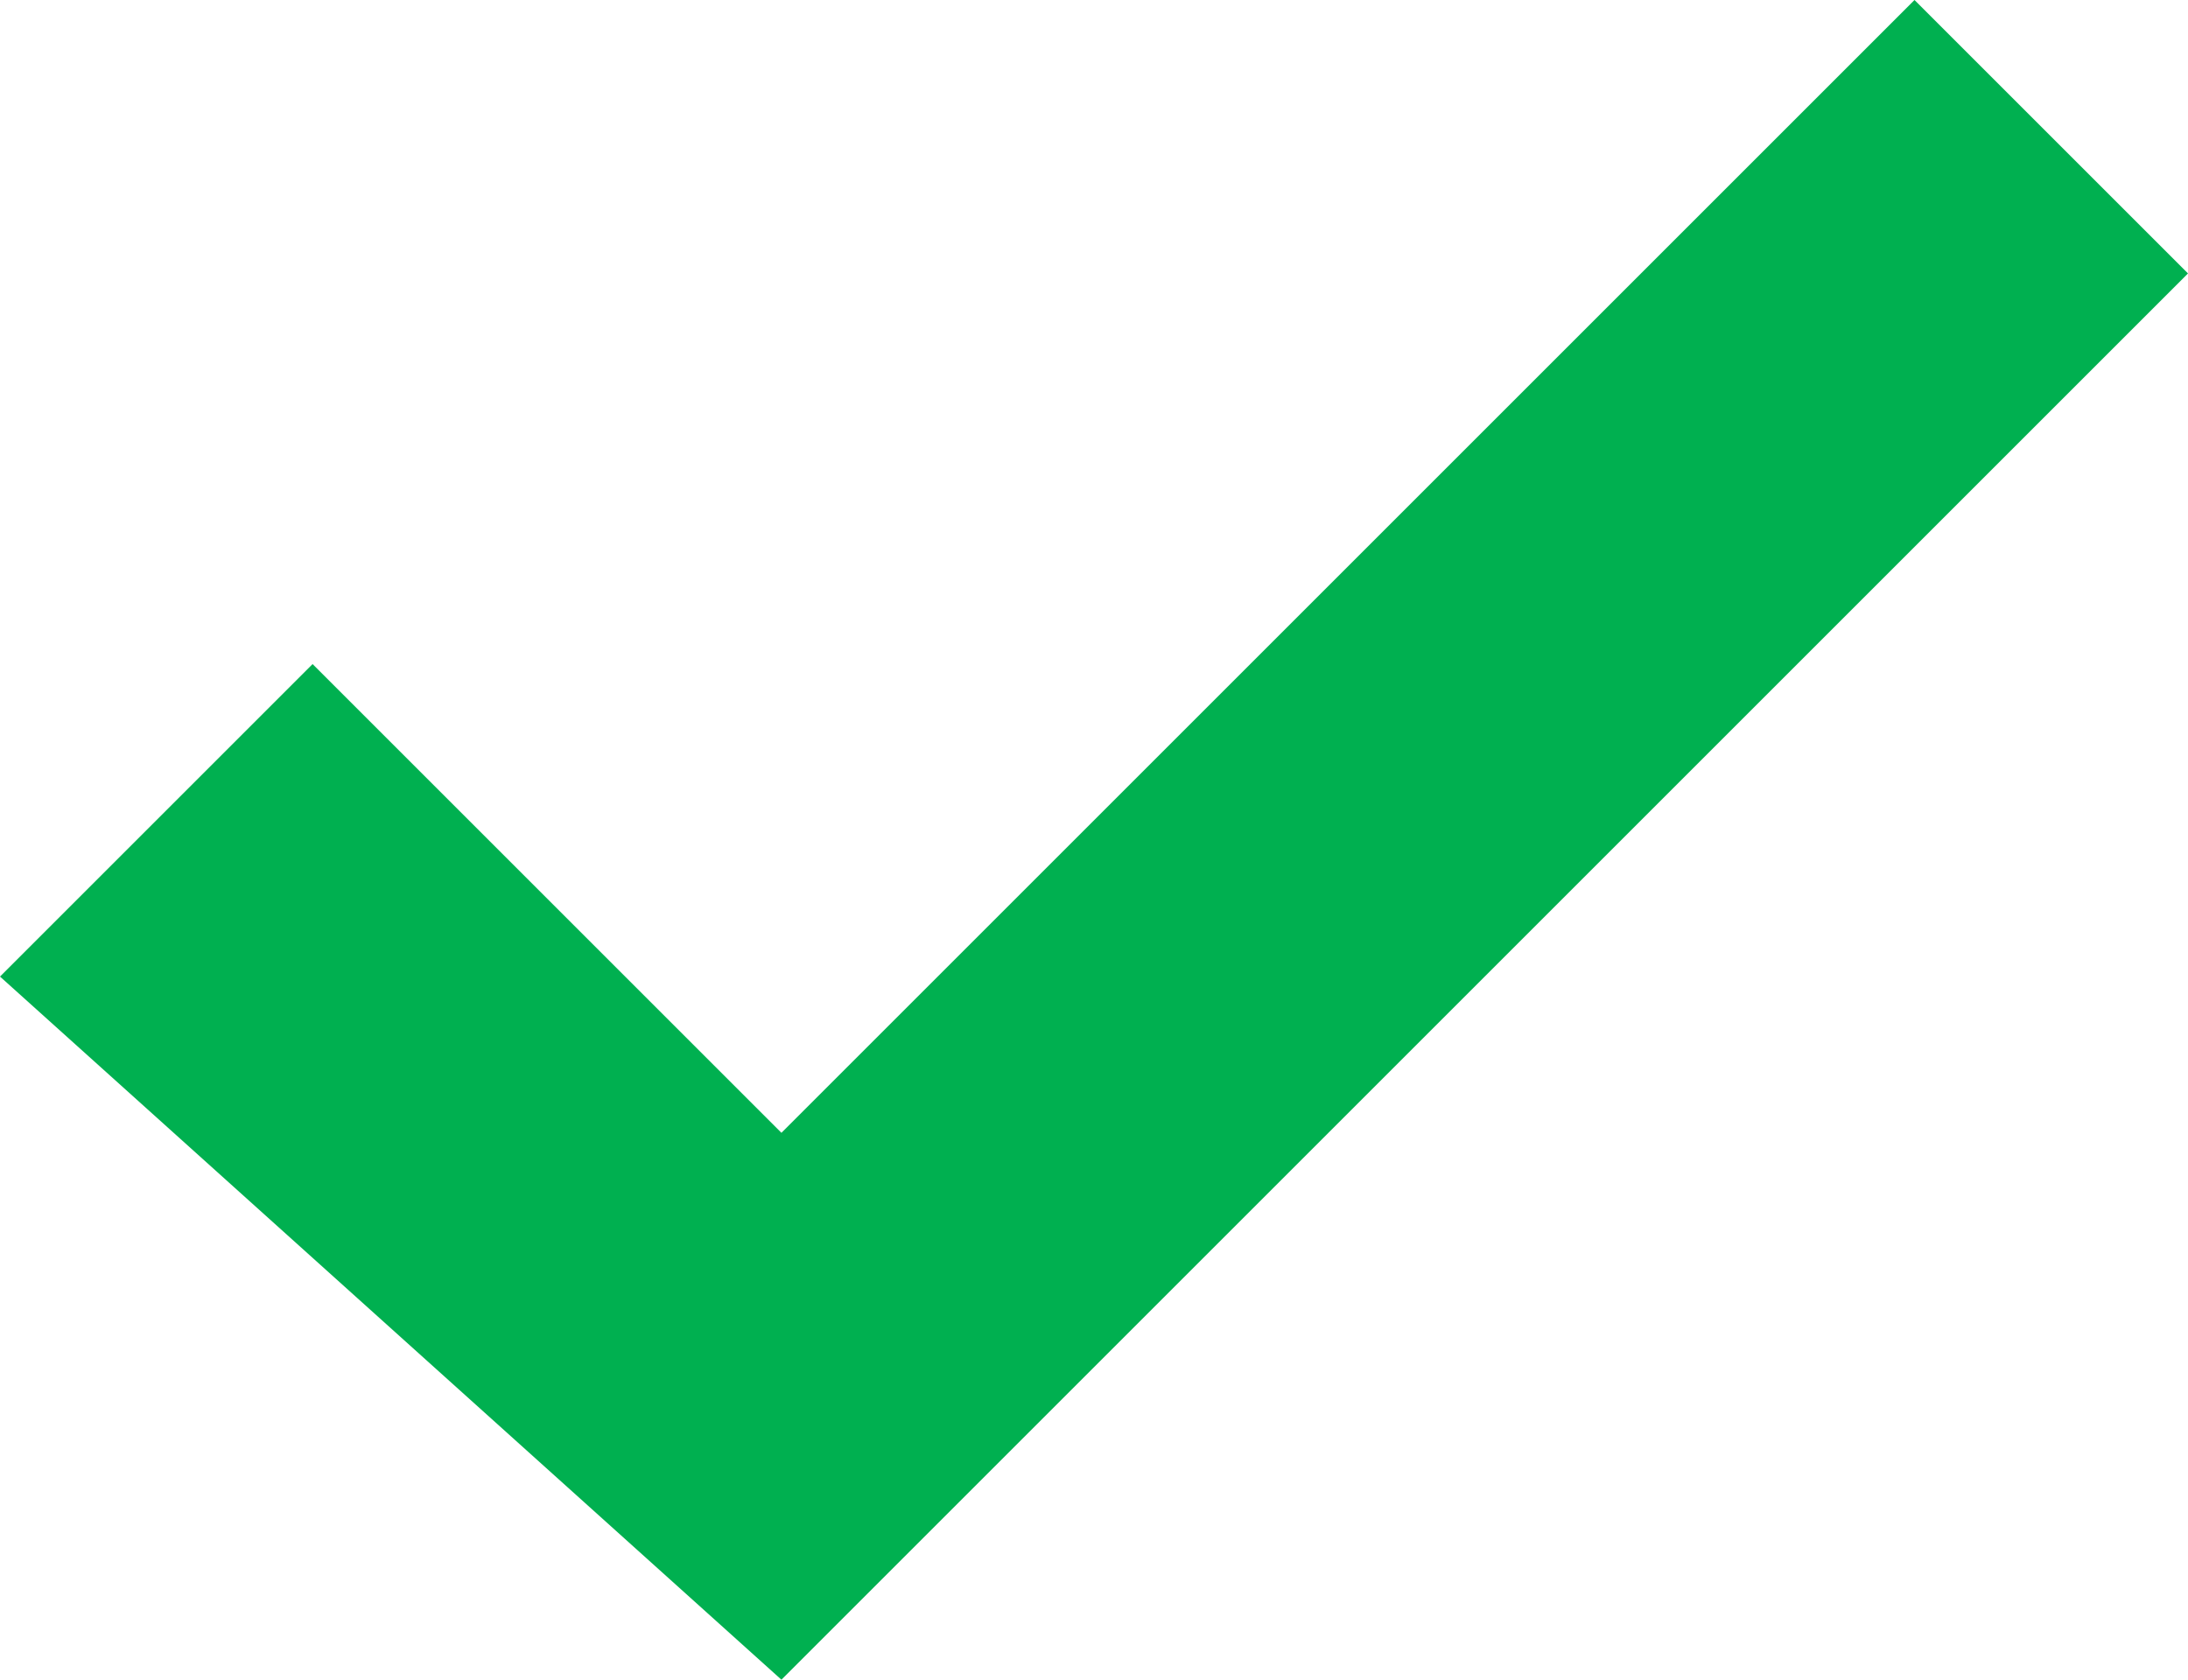
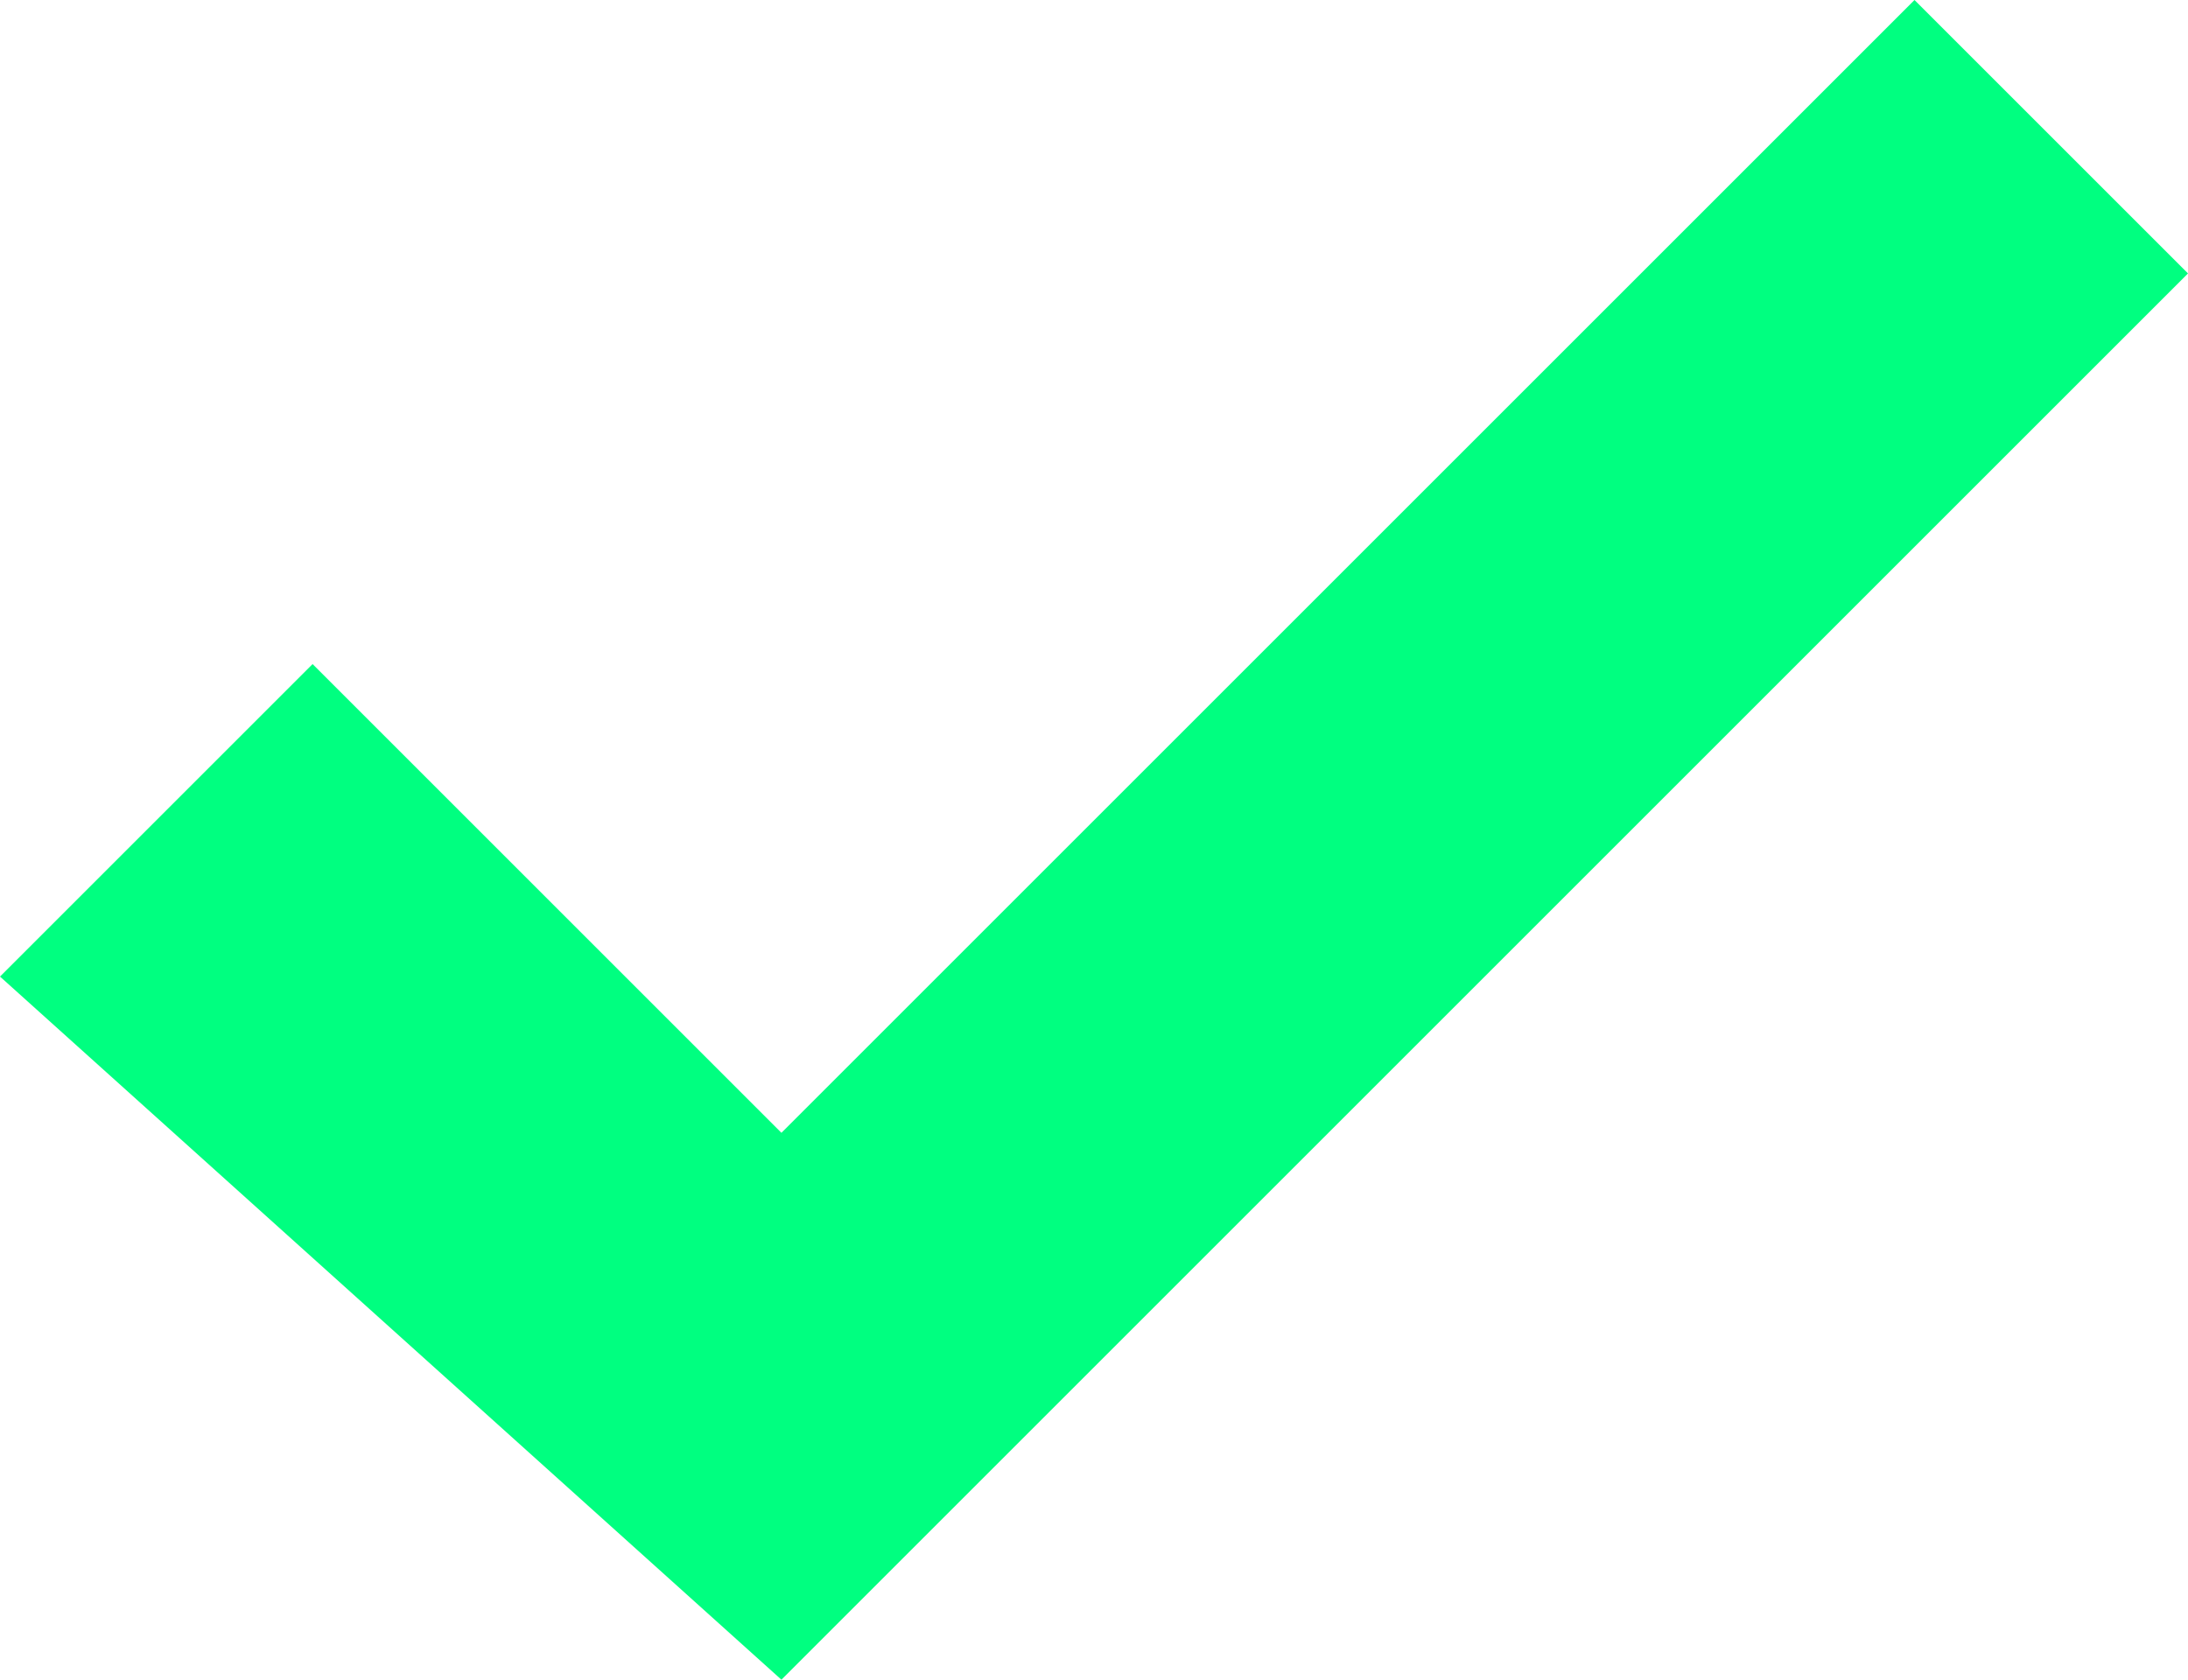
<svg xmlns="http://www.w3.org/2000/svg" width="280" height="215">
  <g>
    <g id="layer1">
-       <path fill="#00b050" fill-rule="evenodd" stroke-width="0.25pt" id="path3129" d="m0,125l100,90l180,-180l-35,-35l-145,145l-60,-60l-40,40z" />
+       <path fill="hsl(150, 100%, 50%)" fill-rule="evenodd" stroke-width="0.25pt" id="path3129" d="m0,125l100,90l180,-180l-35,-35l-145,145l-60,-60l-40,40z" />
    </g>
  </g>
</svg>
